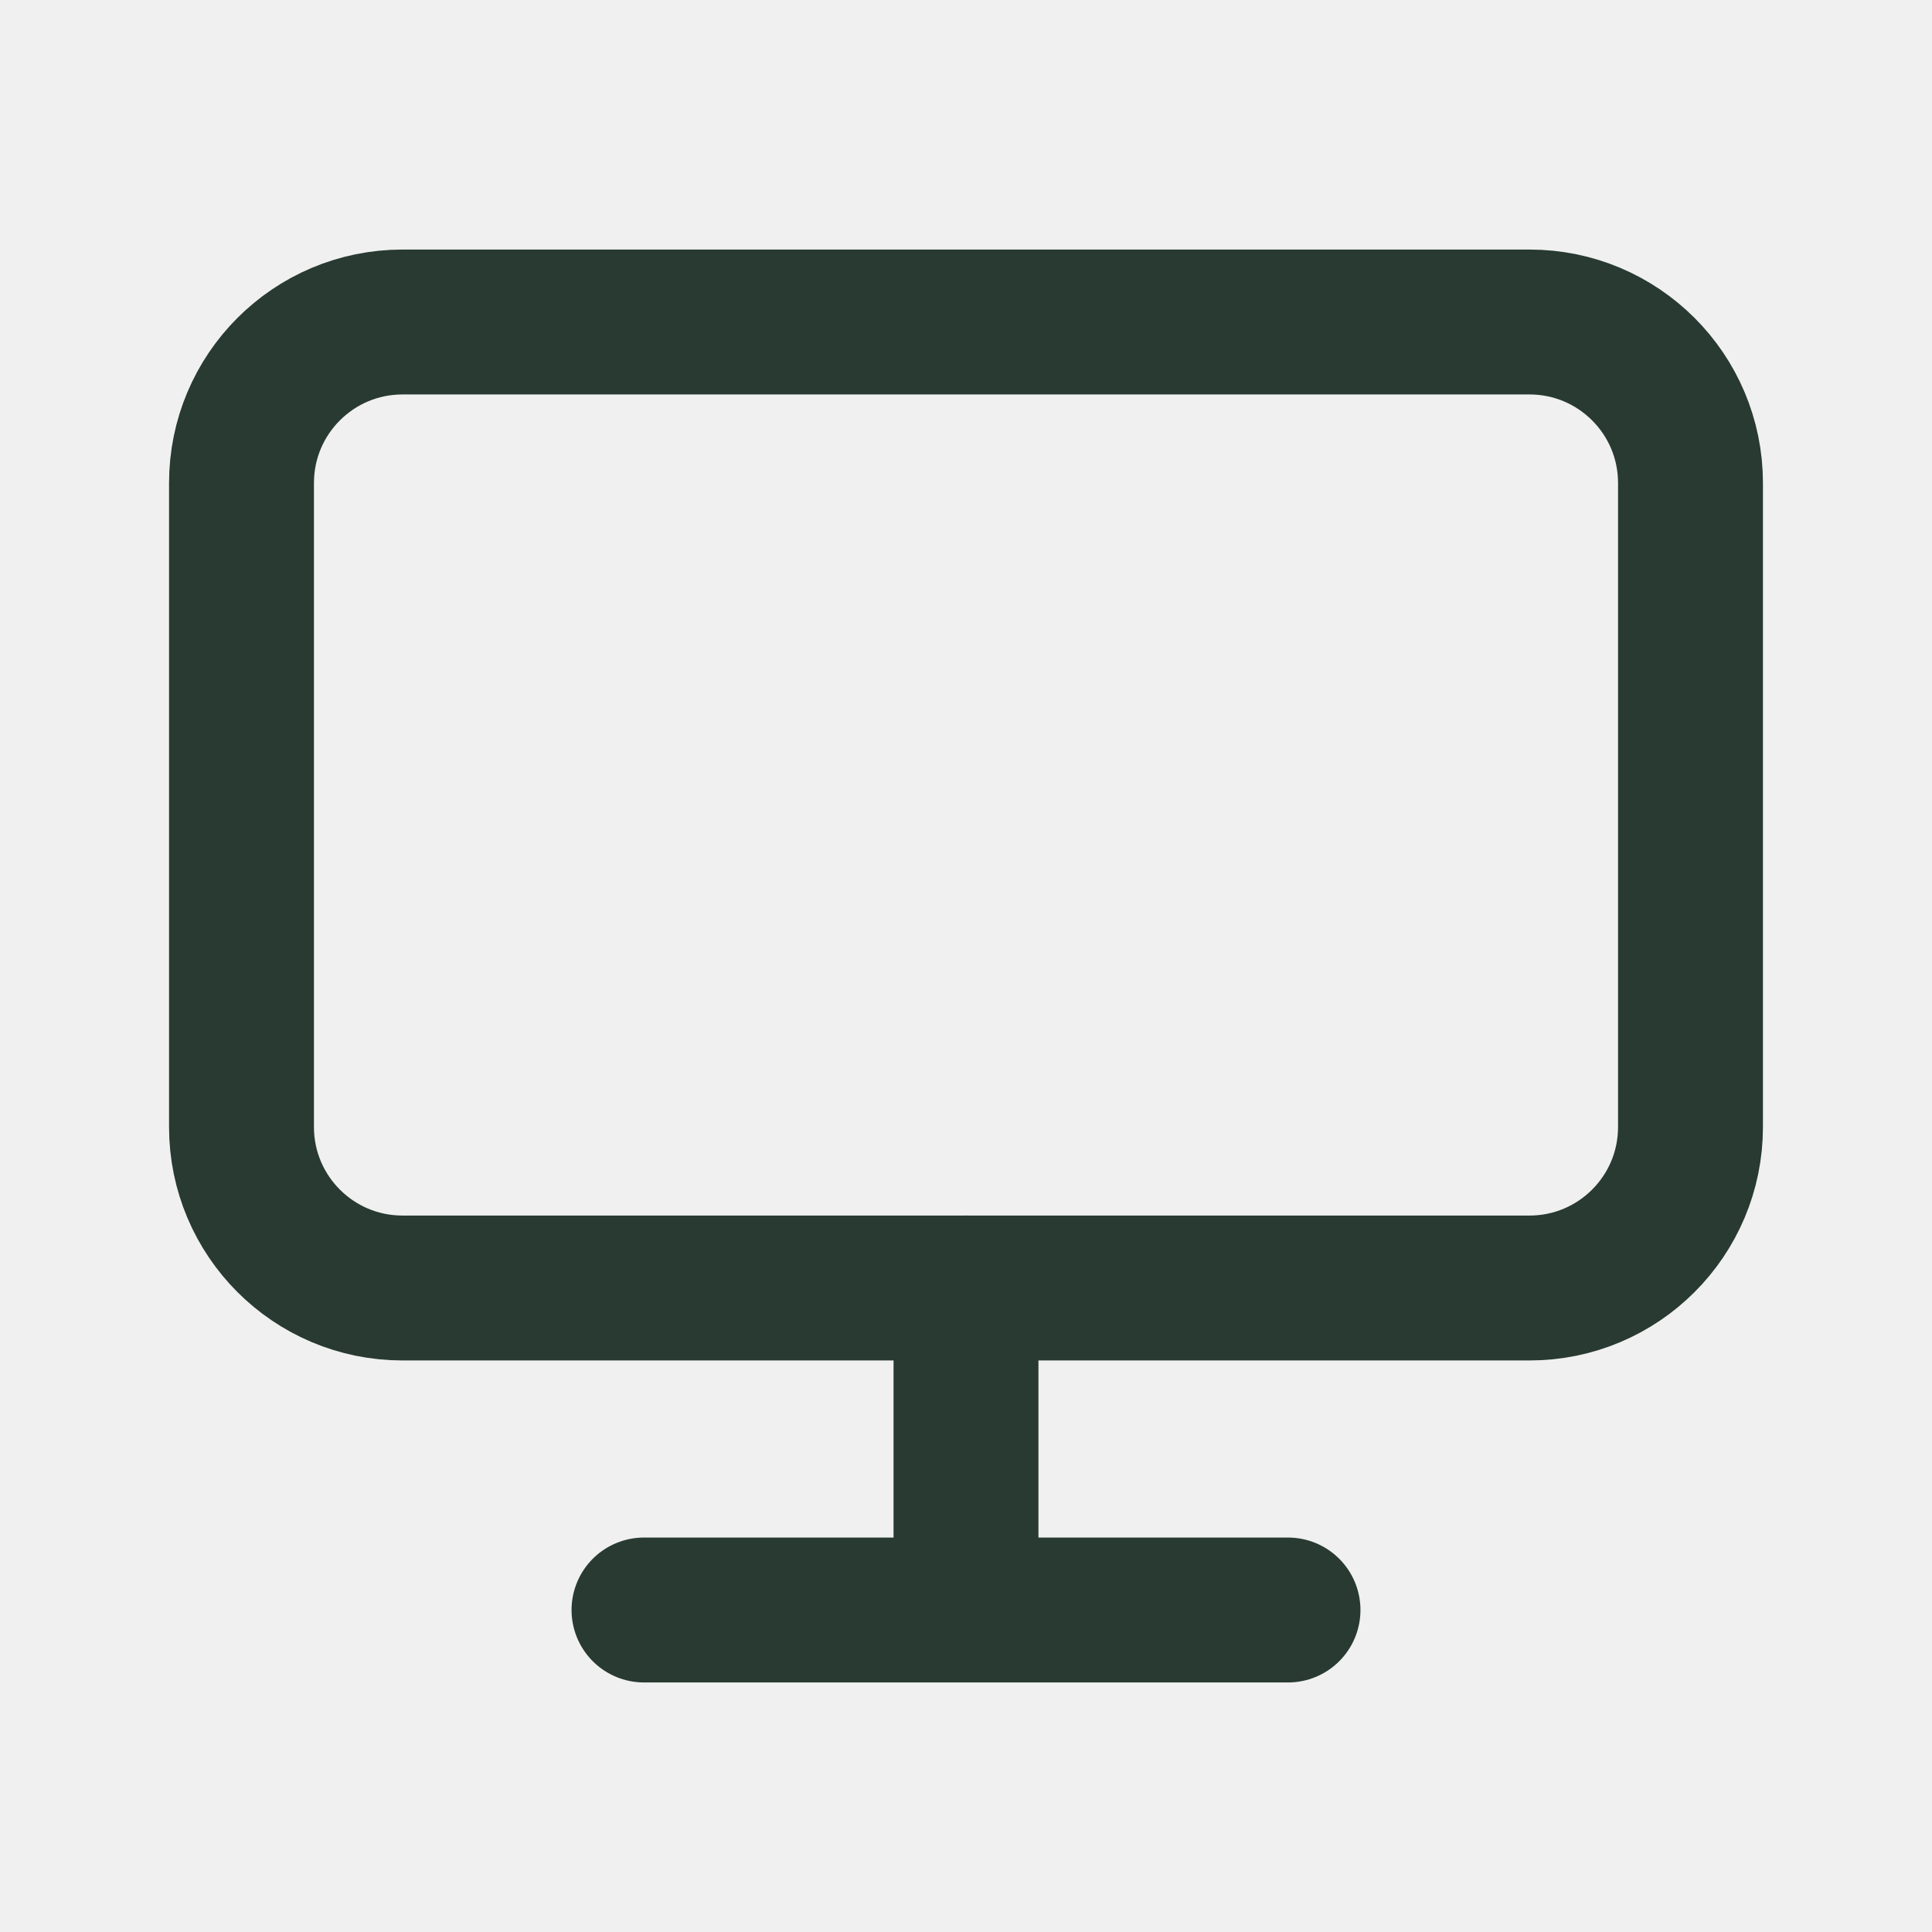
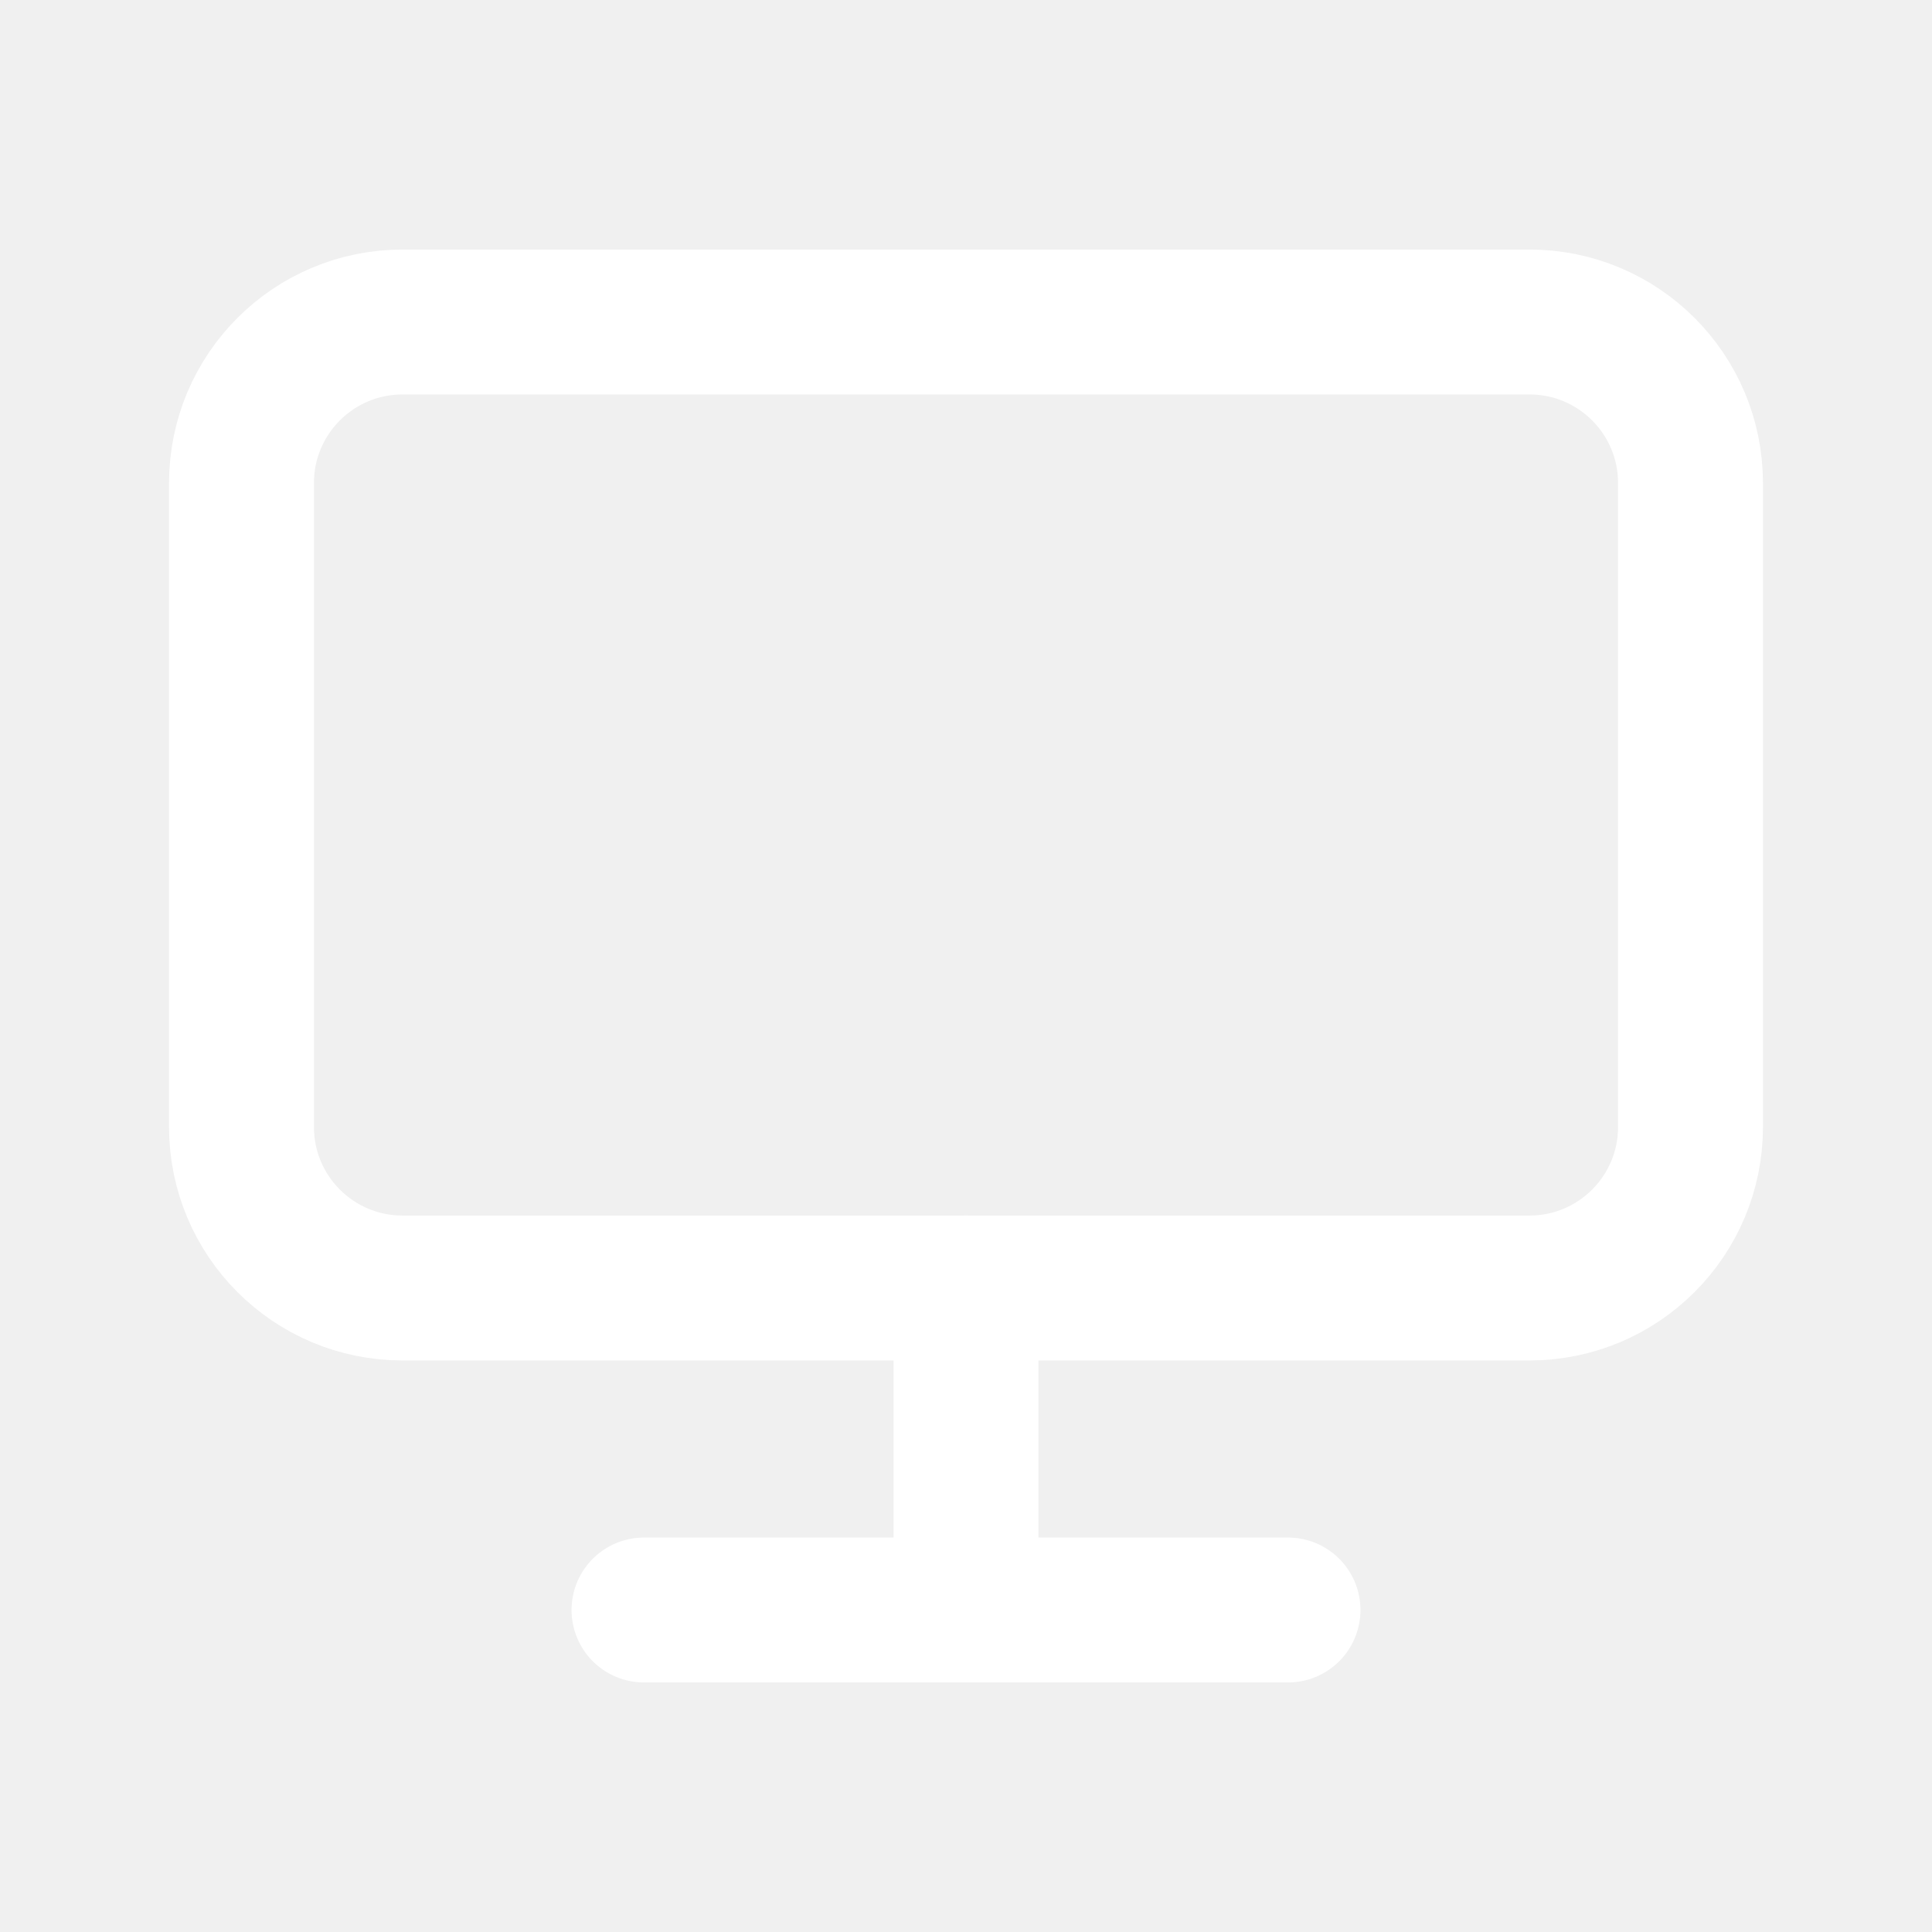
- <svg xmlns="http://www.w3.org/2000/svg" viewBox="0 0 24 24" width="24" height="24" fill="none" stroke="#283a32" stroke-width="1.8" stroke-linecap="round" stroke-linejoin="round">
+ <svg xmlns="http://www.w3.org/2000/svg" viewBox="0 0 24 24" width="24" height="24" fill="none" stroke="#ffffff" stroke-width="1.8" stroke-linecap="round" stroke-linejoin="round">
  <rect x="3" y="4" width="18" height="12" rx="2" />
  <path d="M8 20h8M12 16v4" />
</svg>
